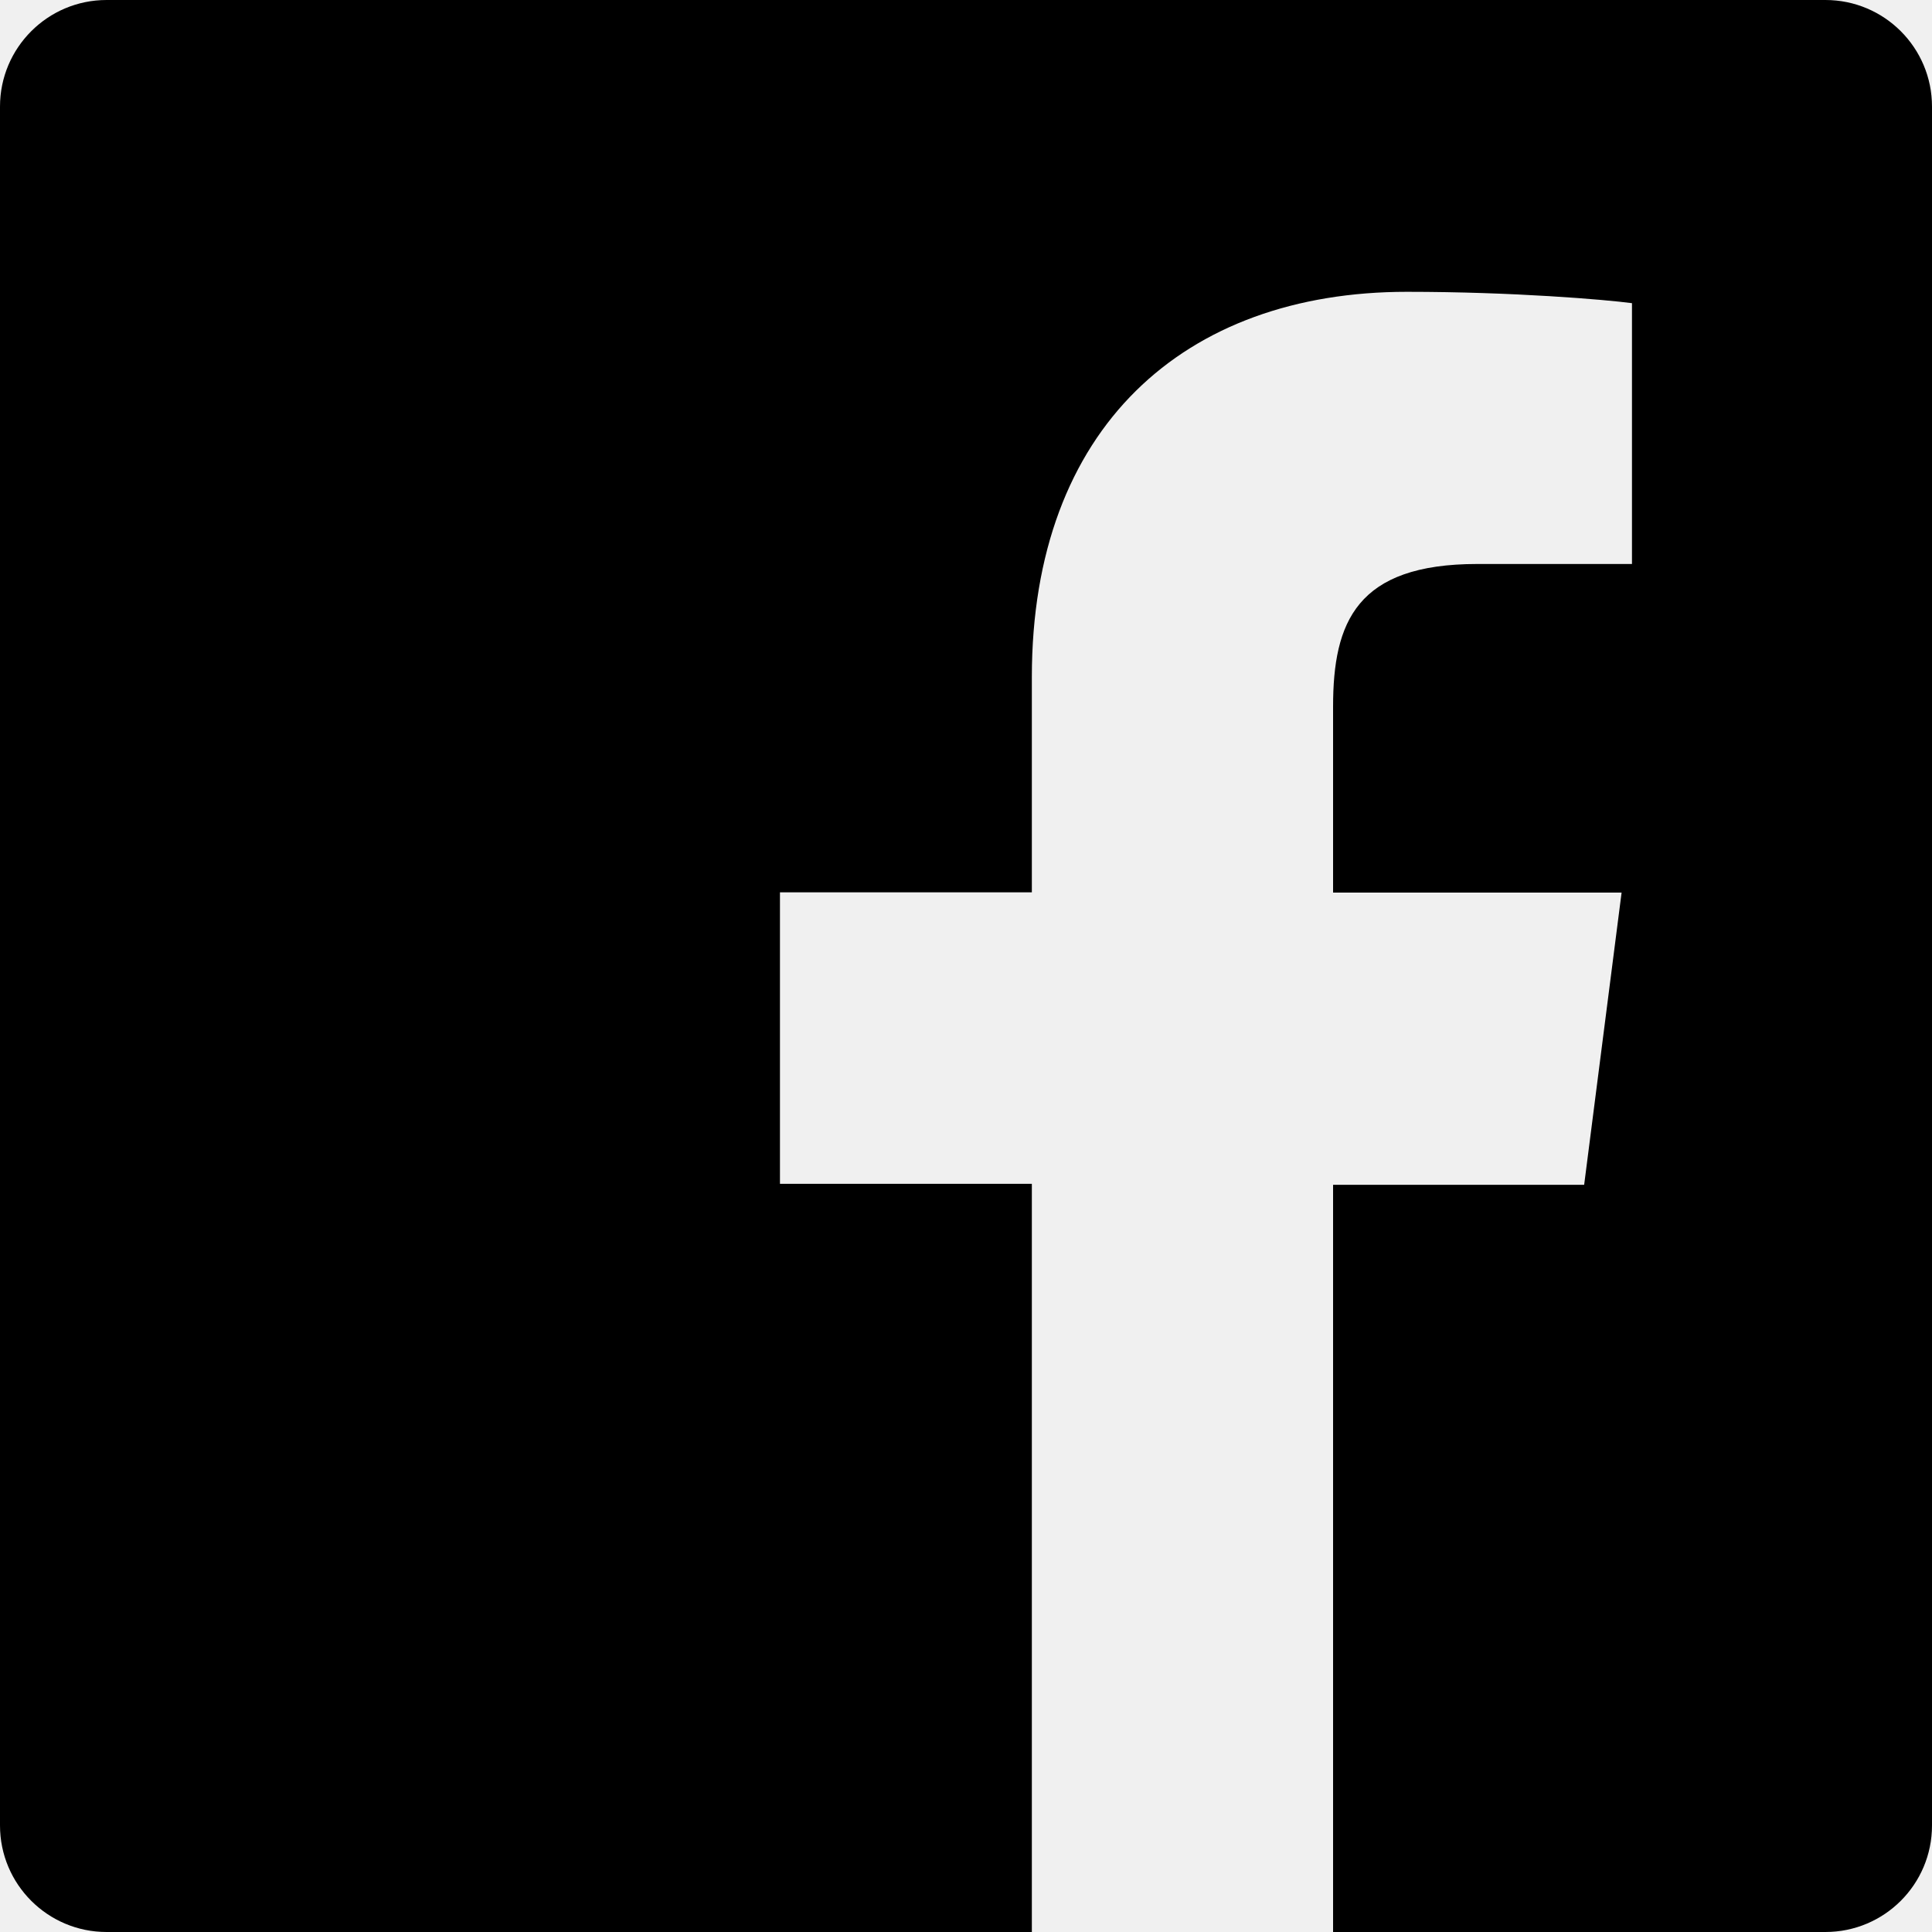
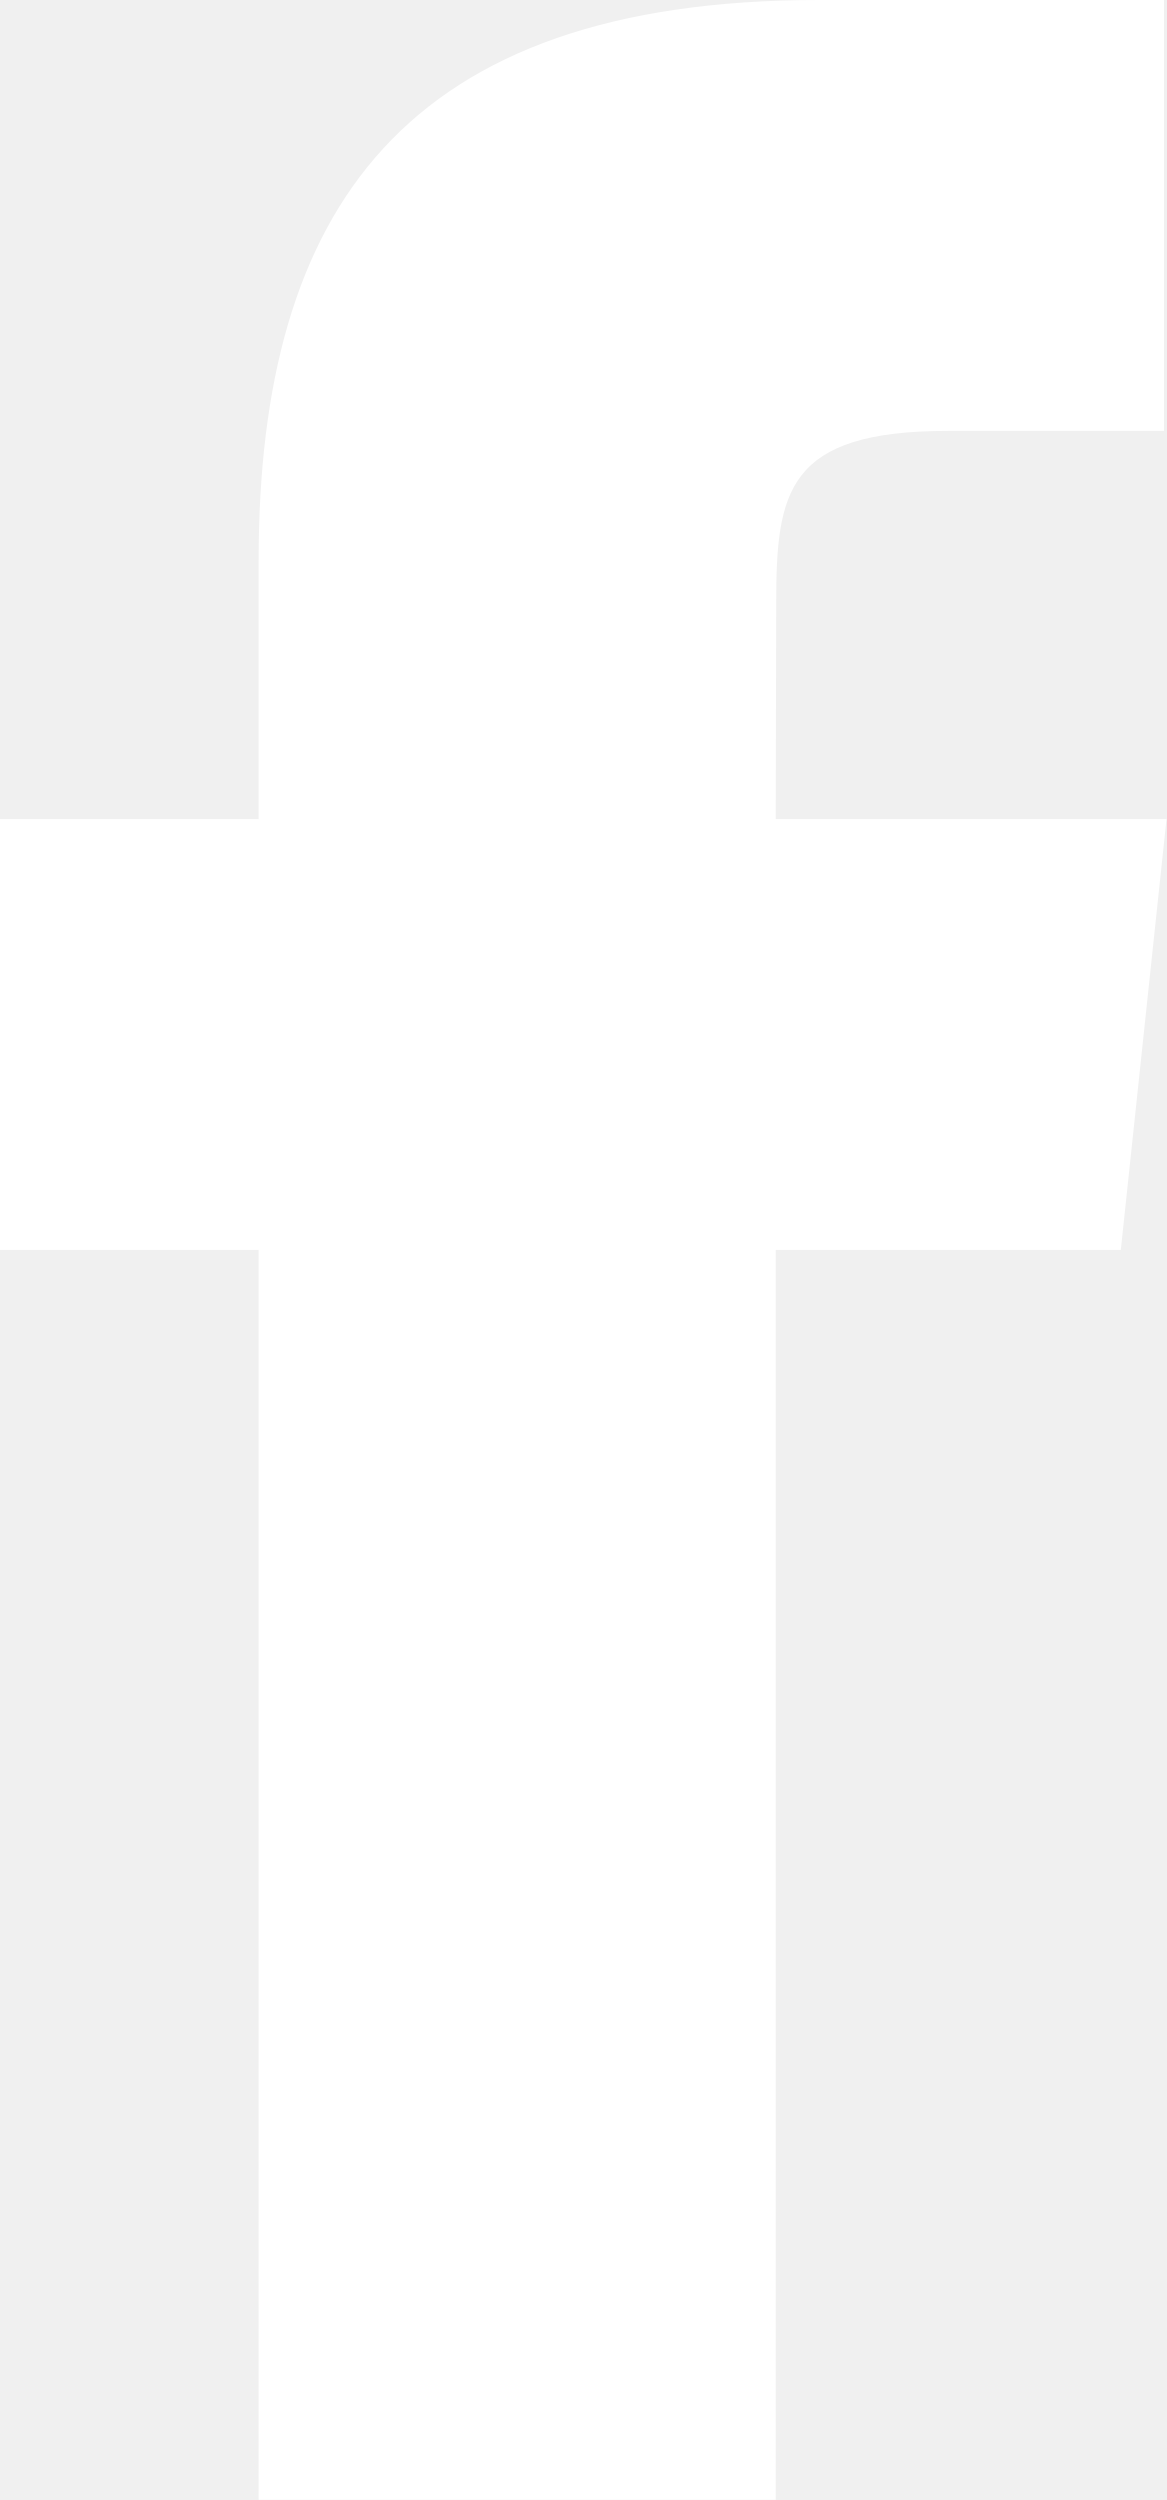
- <svg xmlns="http://www.w3.org/2000/svg" role="img" viewBox="0 0 24 24">
-   <path d="M22.676 0H1.324C.593 0 0 .593 0 1.324v21.352C0 23.408.593 24 1.324 24h11.494v-9.294H9.689v-3.621h3.129V8.41c0-3.099 1.894-4.785 4.659-4.785 1.325 0 2.464.097 2.796.141v3.24h-1.921c-1.5 0-1.792.721-1.792 1.771v2.311h3.584l-.465 3.63H16.56V24h6.115c.733 0 1.325-.592 1.325-1.324V1.324C24 .593 23.408 0 22.676 0" />
+ <svg xmlns="http://www.w3.org/2000/svg" viewBox="0 0 269.72 578.04">
+   <defs>
+     <style>.cls-1{fill:#fff;}</style>
+   </defs>
+   <g id="Layer_2" data-name="Layer 2">
+     <g id="Layer_1-2" data-name="Layer 1">
+       <path class="cls-1" d="M179.36,578H59.8V289H0V189.38H59.8v-59.8C59.8,48.34,93.49,0,189.35,0h79.79V99.63H219.27c-37.31,0-39.8,13.91-39.8,39.9l-.11,49.85h90.36L259.15,289H179.36Z" />
+     </g>
+   </g>
</svg>
